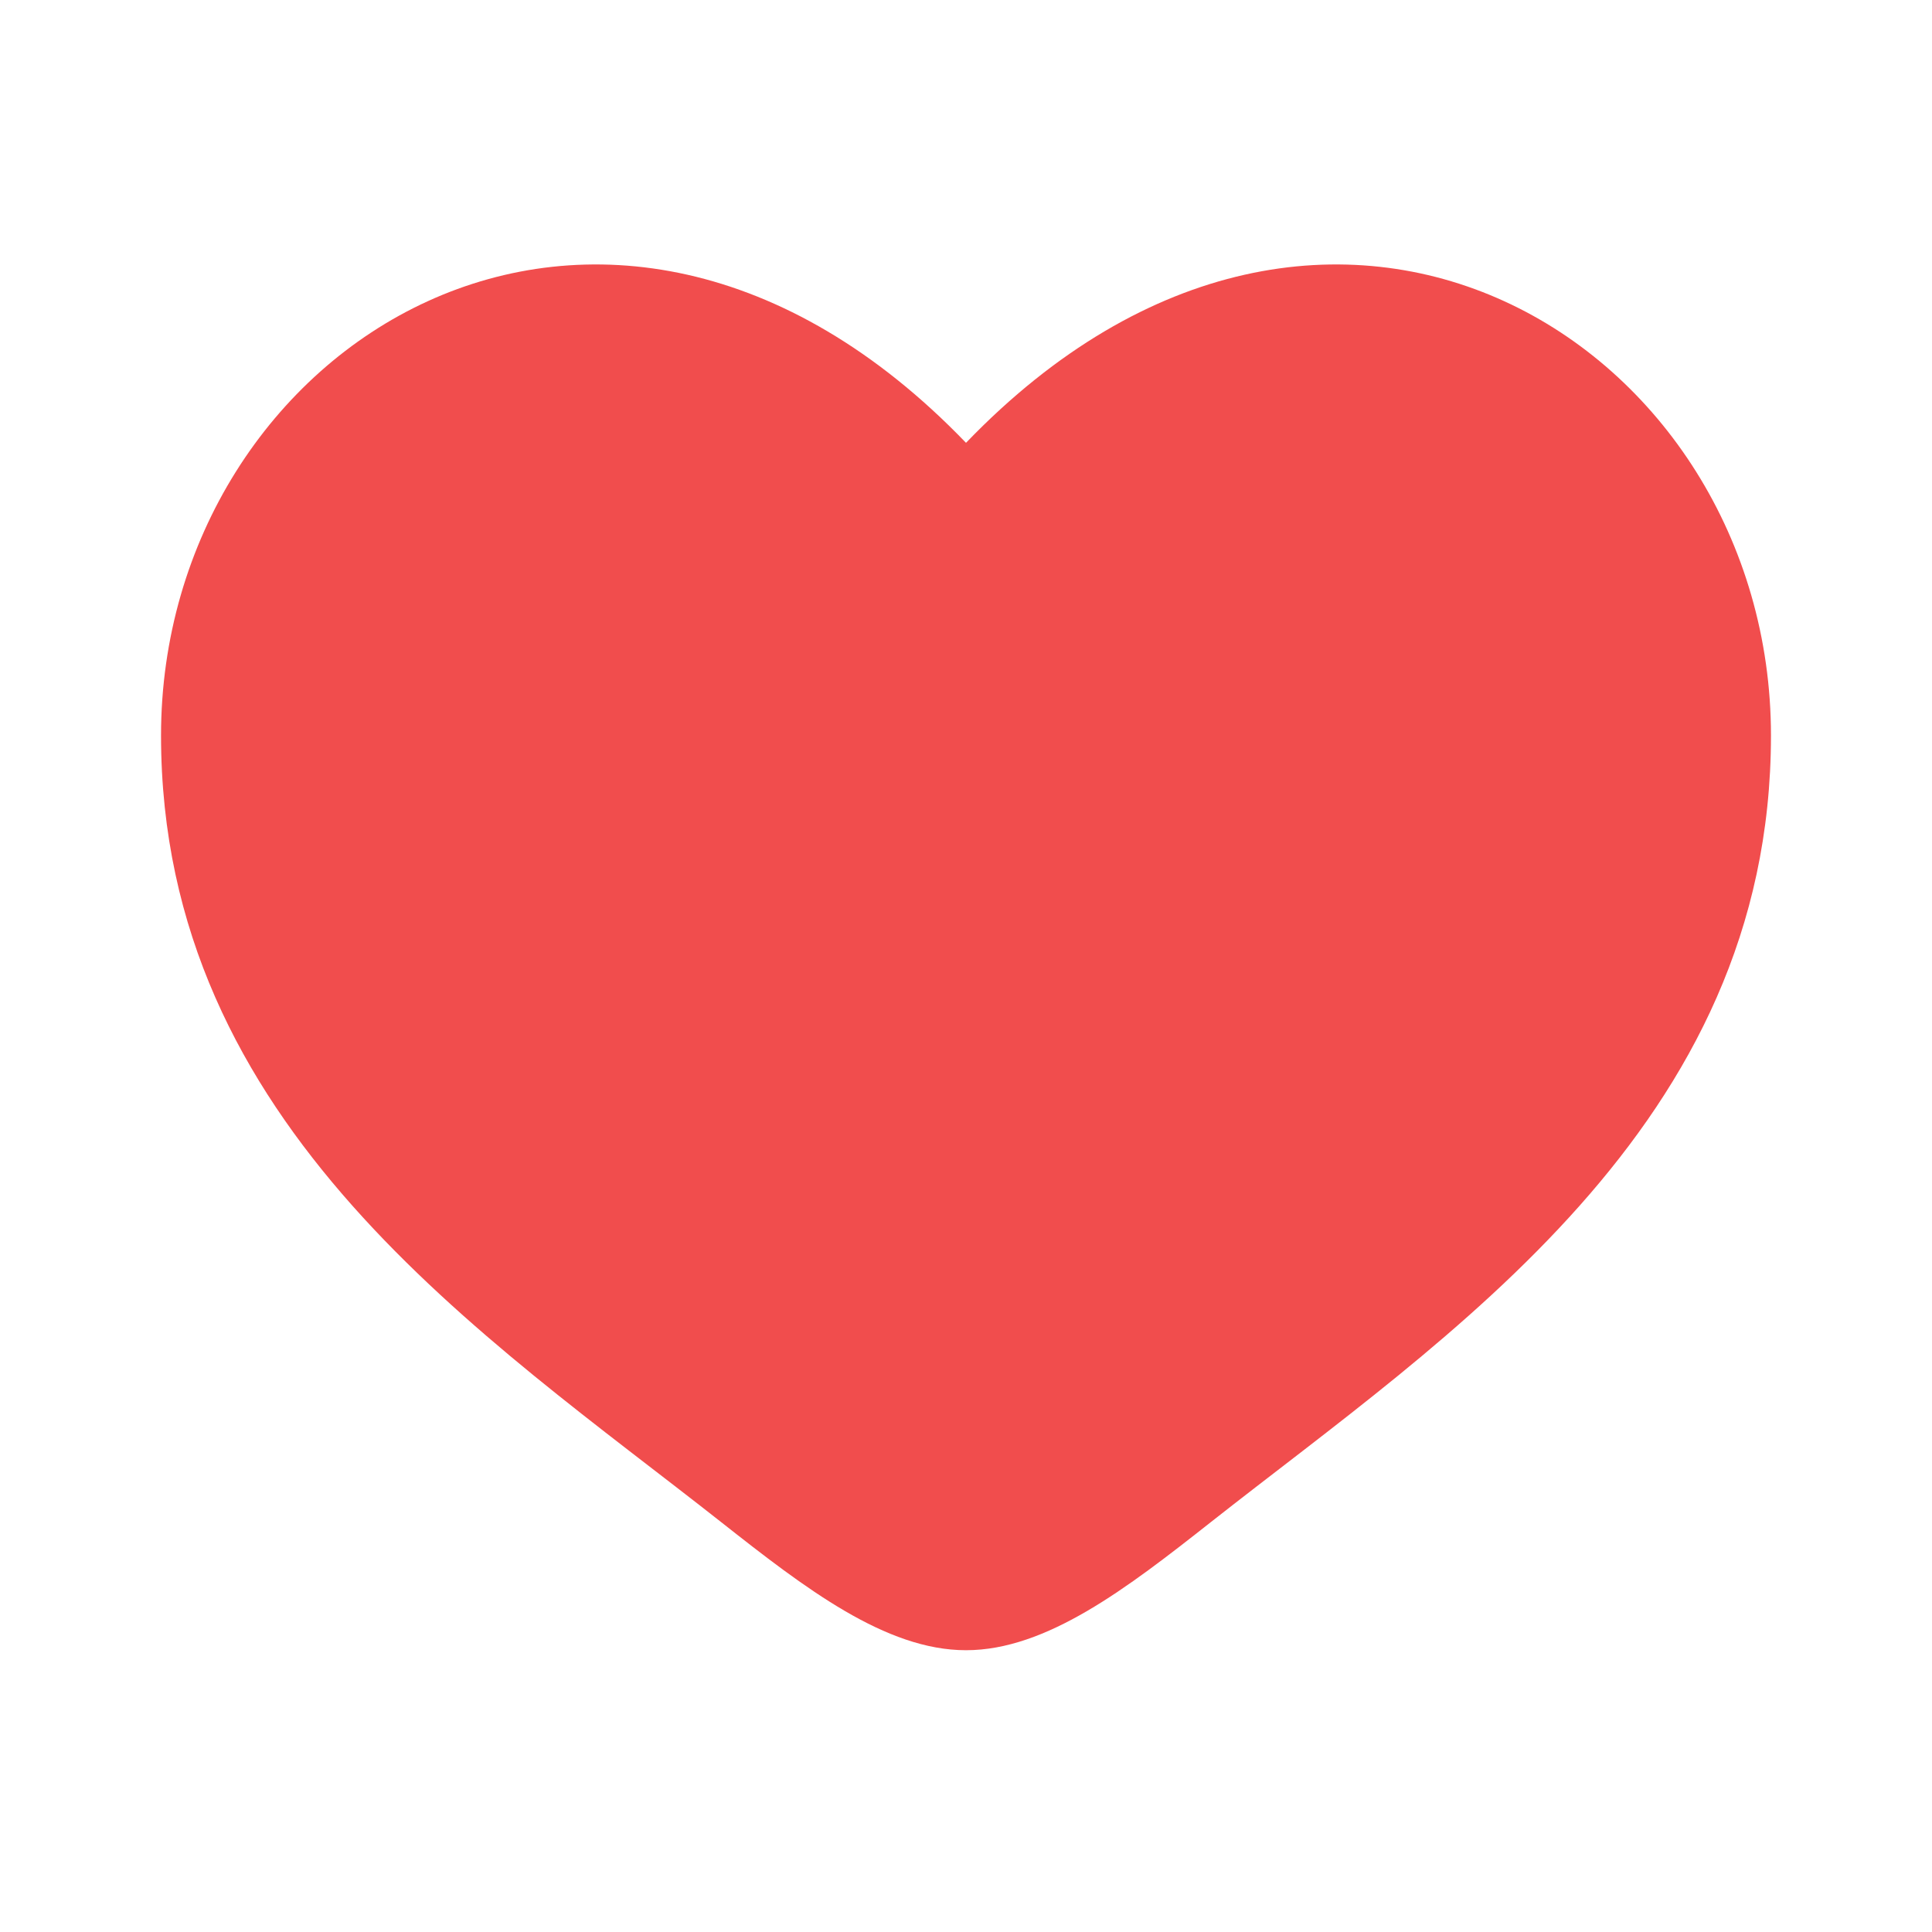
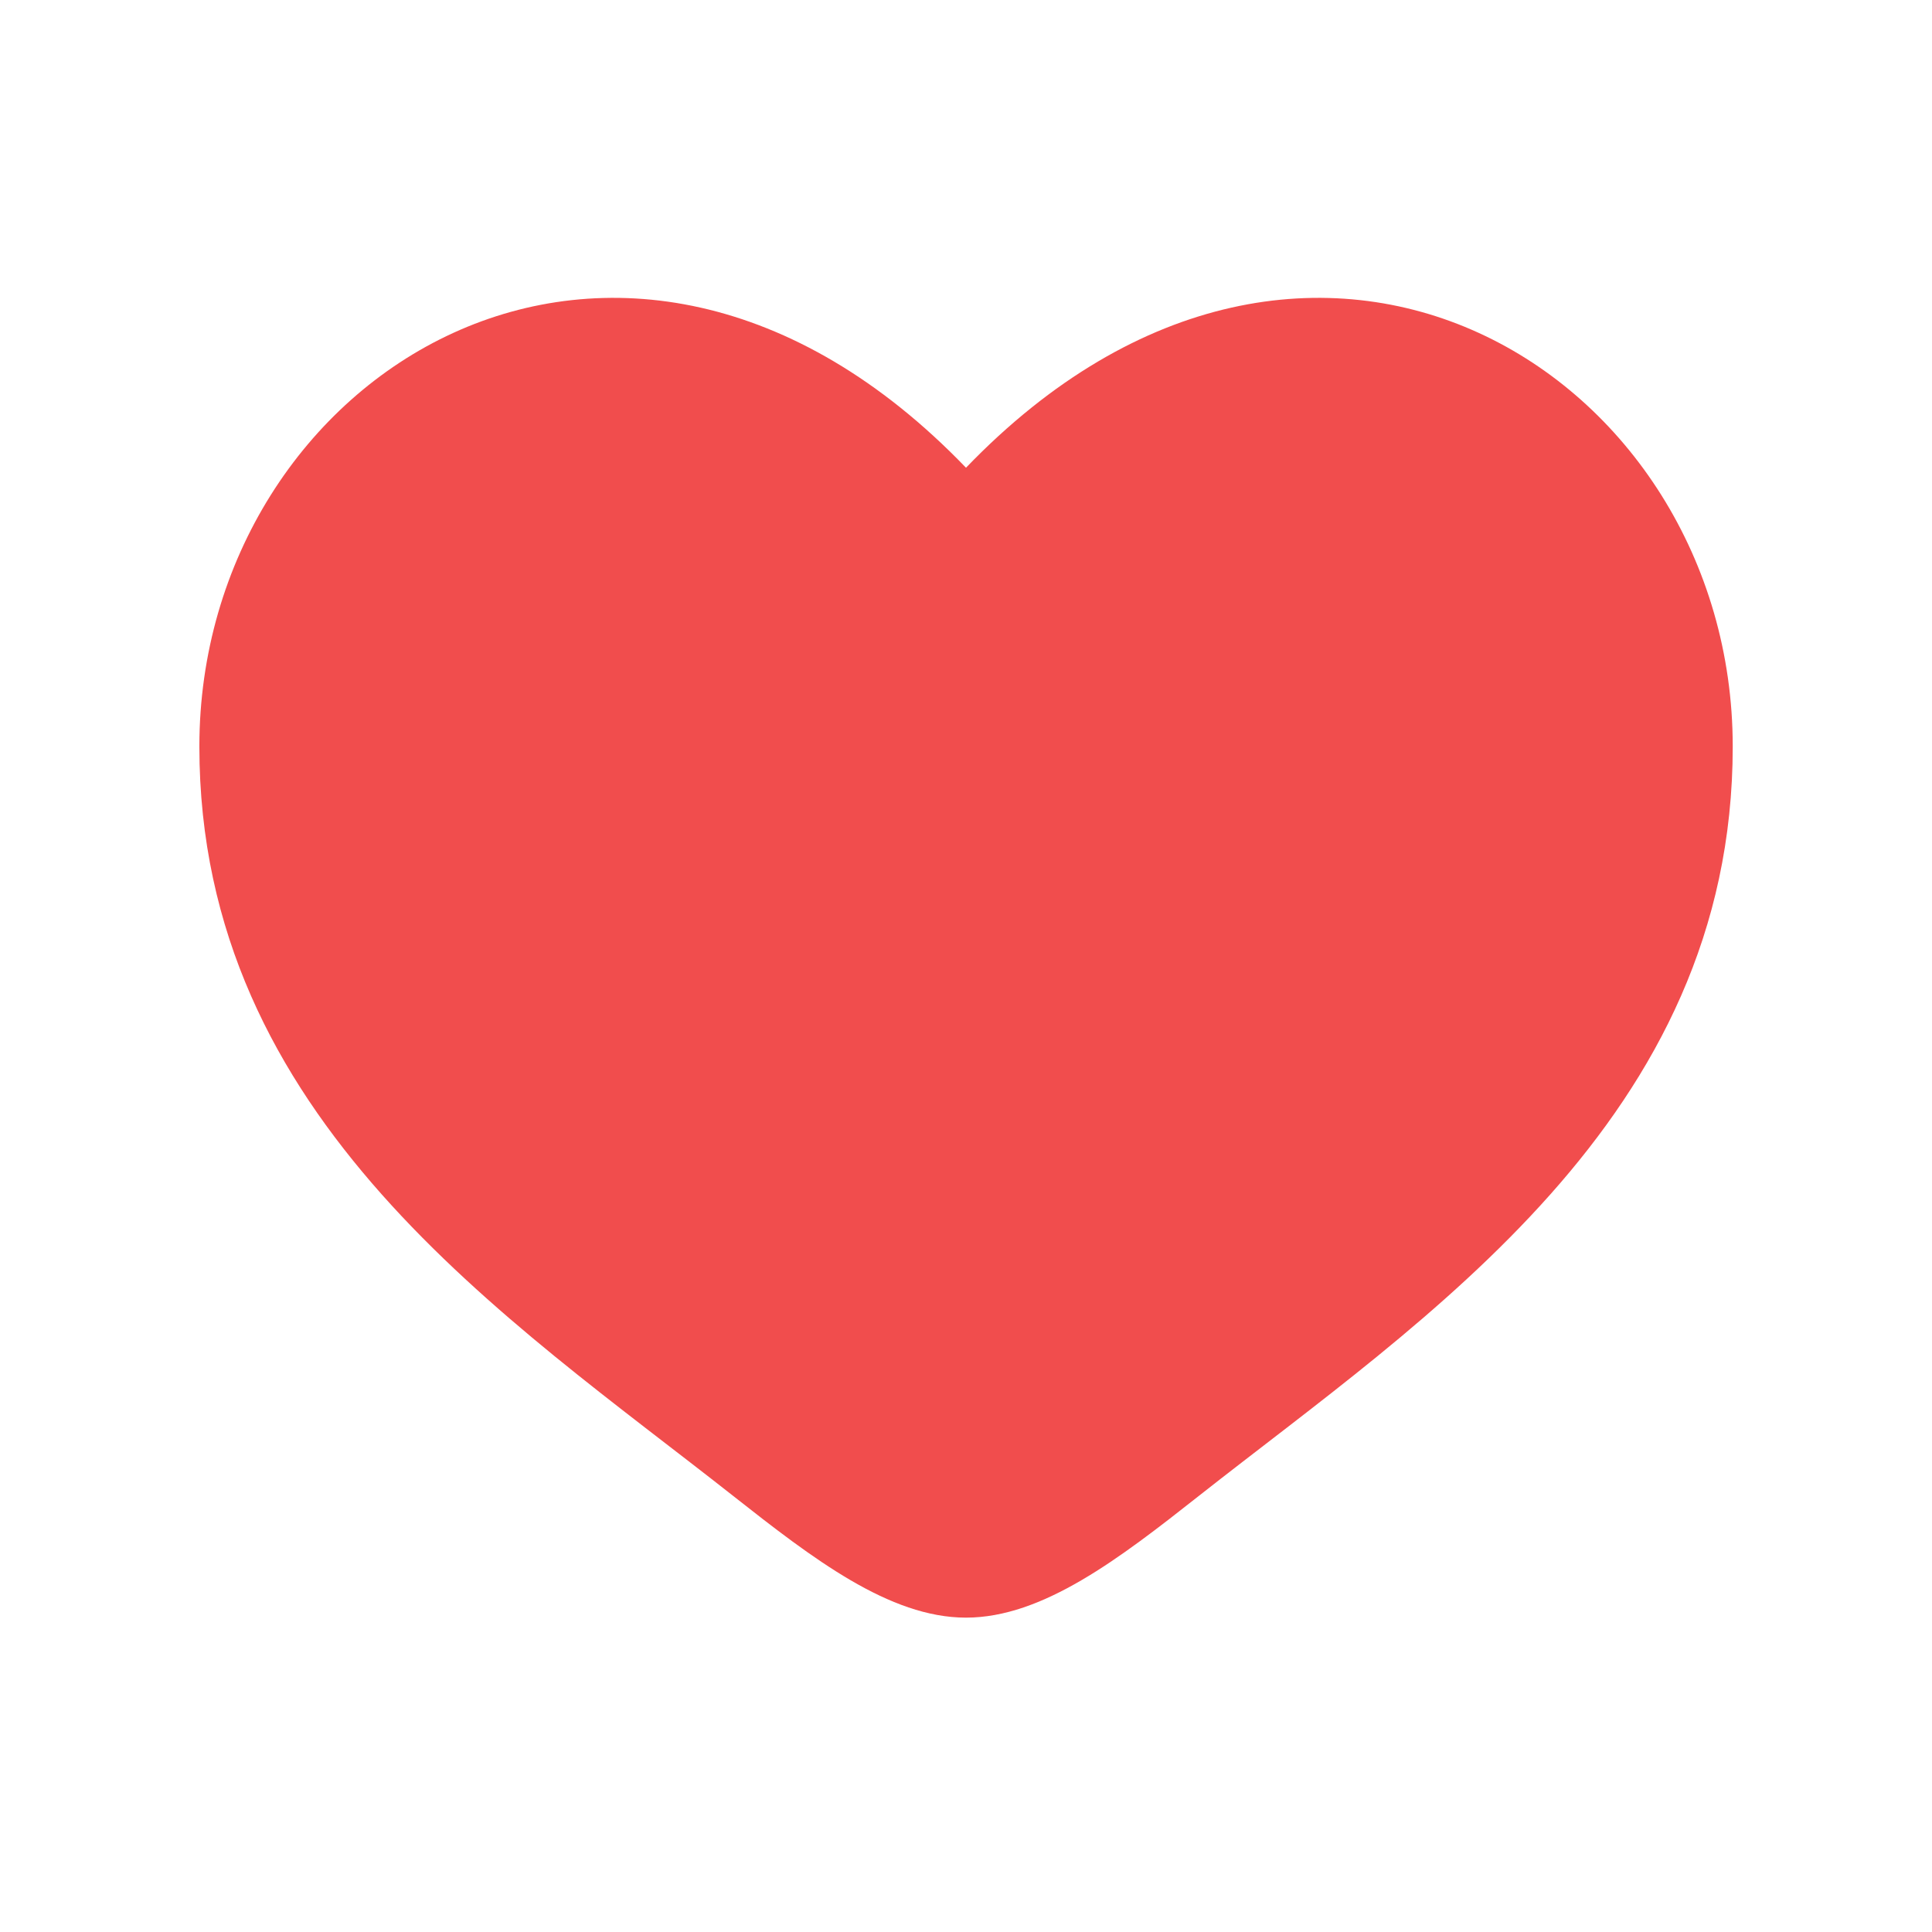
- <svg xmlns="http://www.w3.org/2000/svg" width="20" height="20" viewBox="0 0 20 20" fill="none">
-   <path d="M1.667 7.614C1.667 11.667 5.016 13.826 7.468 15.759C8.333 16.441 9.167 17.083 10 17.083C10.833 17.083 11.667 16.441 12.532 15.759C14.984 13.826 18.333 11.667 18.333 7.614C18.333 3.562 13.75 0.688 10 4.584C6.25 0.688 1.667 3.562 1.667 7.614Z" fill="#F14D4D" />
+ <svg xmlns="http://www.w3.org/2000/svg" width="21" height="21" viewBox="0 0 21 21" fill="none">
+   <path d="M2.167 8.114C2.167 12.167 5.517 14.326 7.968 16.259C8.834 16.941 9.667 17.583 10.5 17.583C11.334 17.583 12.167 16.941 13.032 16.259C15.484 14.326 18.834 12.167 18.834 8.114C18.834 4.062 14.25 1.188 10.5 5.084C6.75 1.188 2.167 4.062 2.167 8.114Z" fill="#F14D4D" />
</svg>
